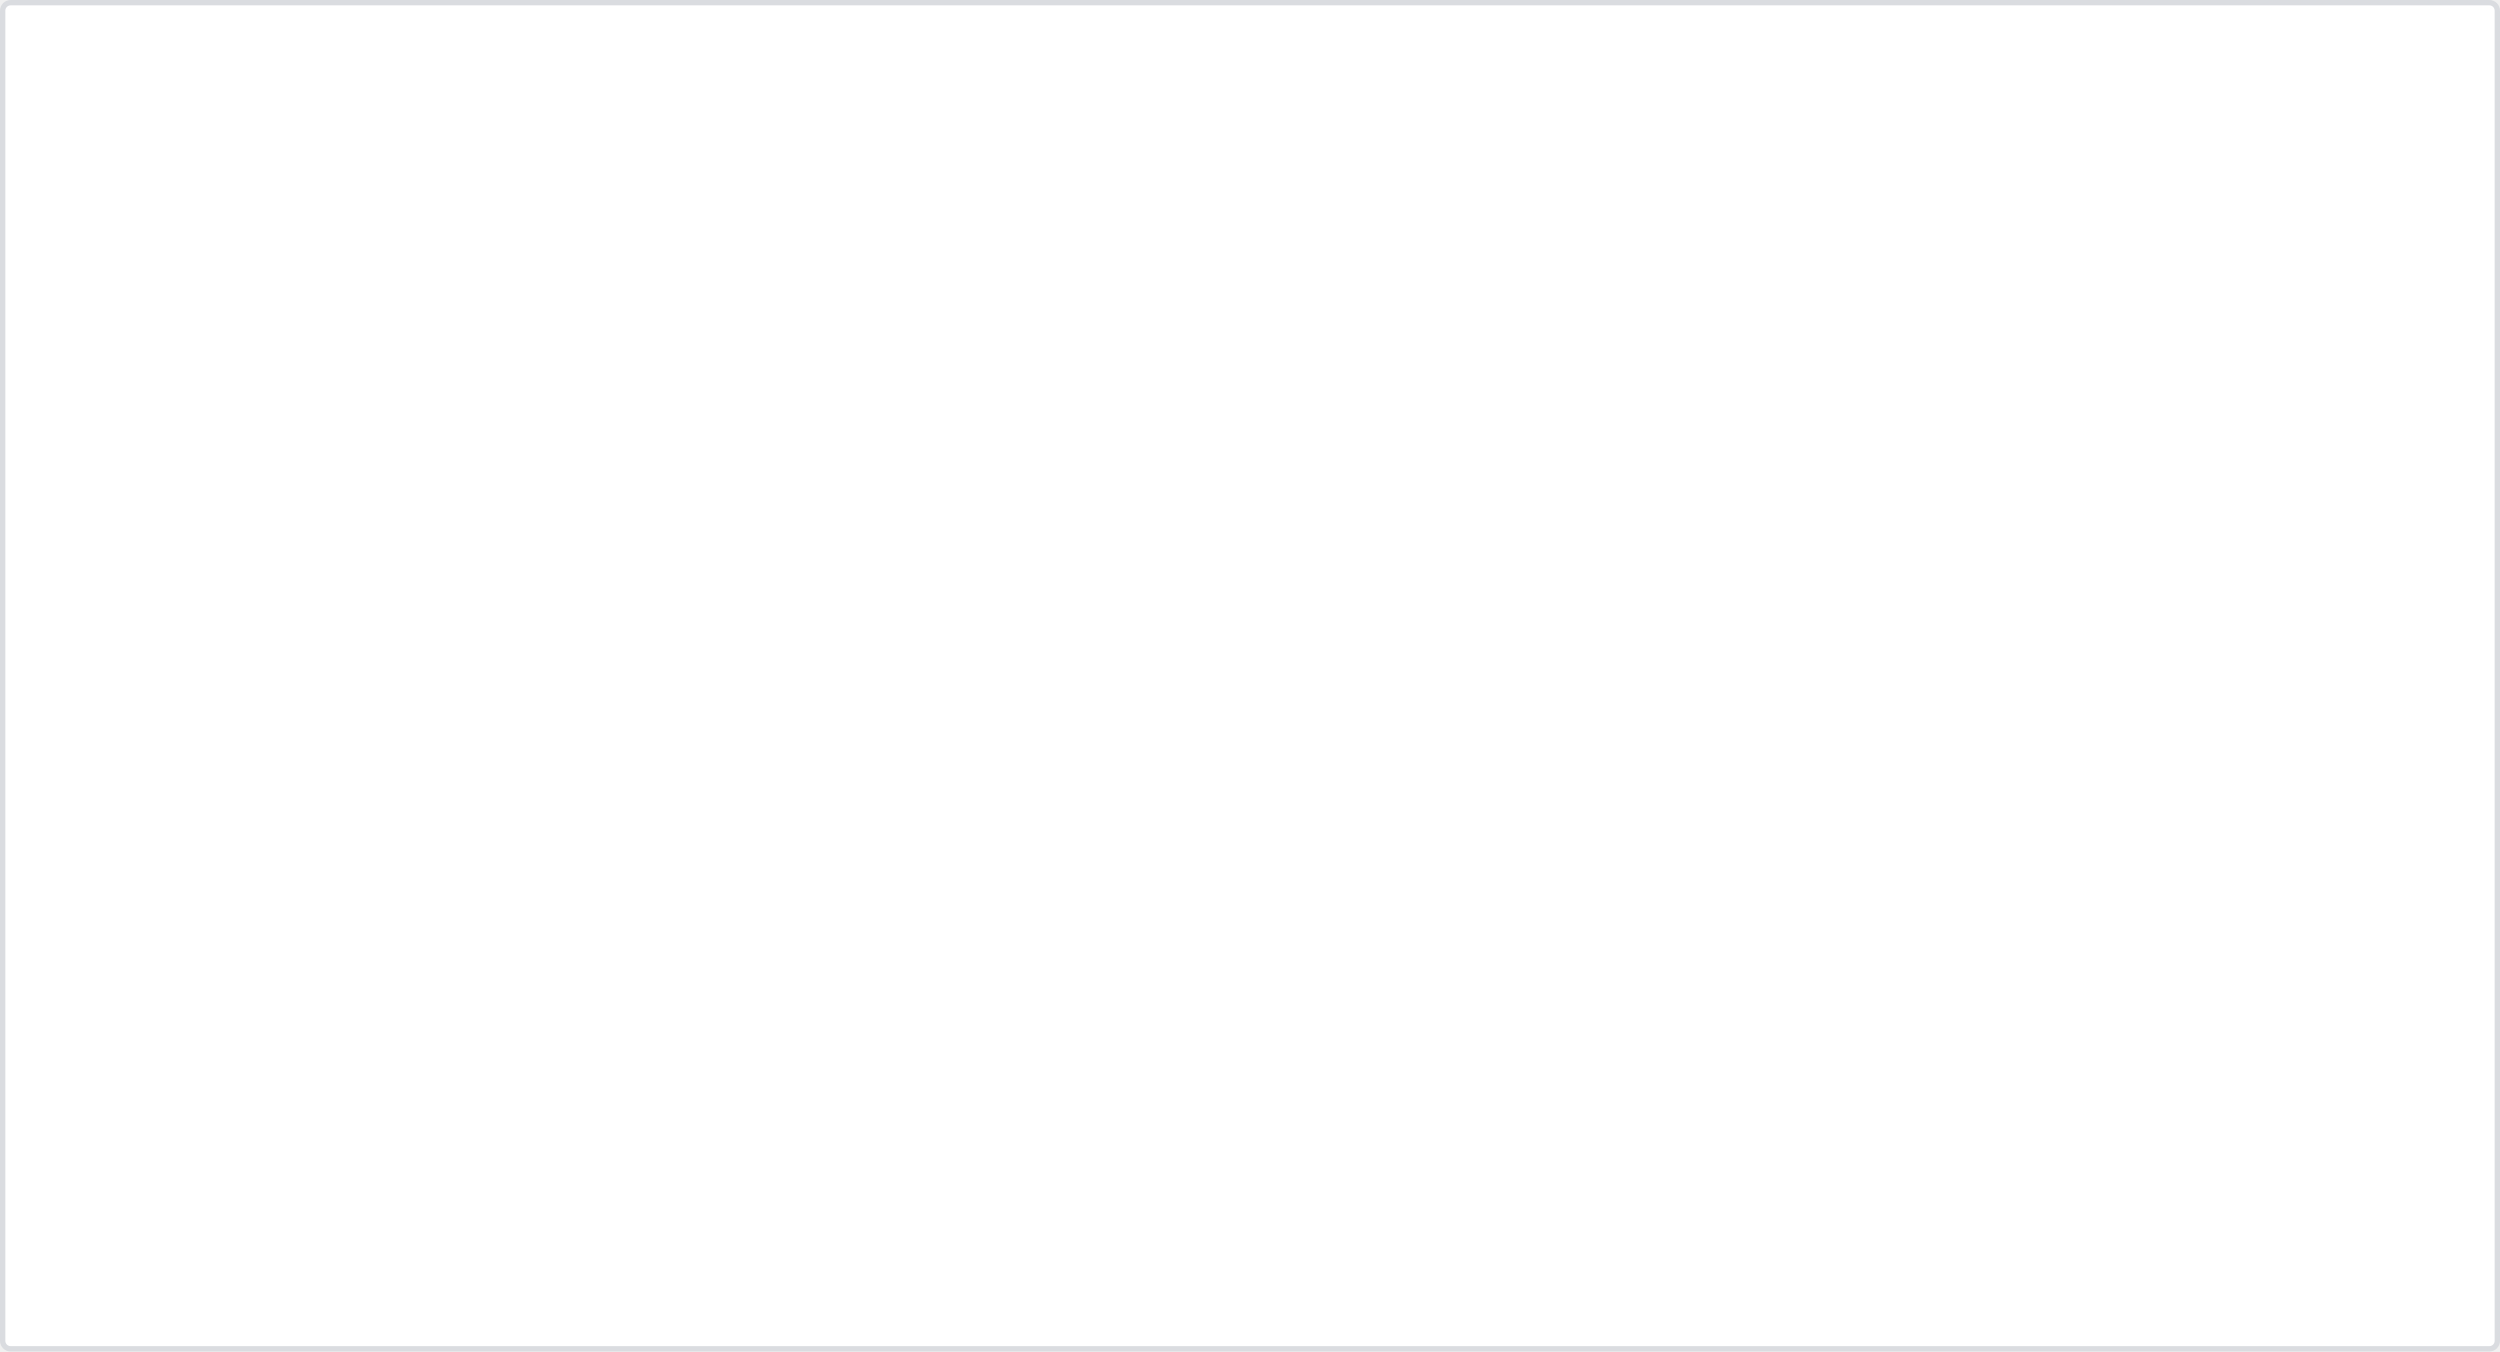
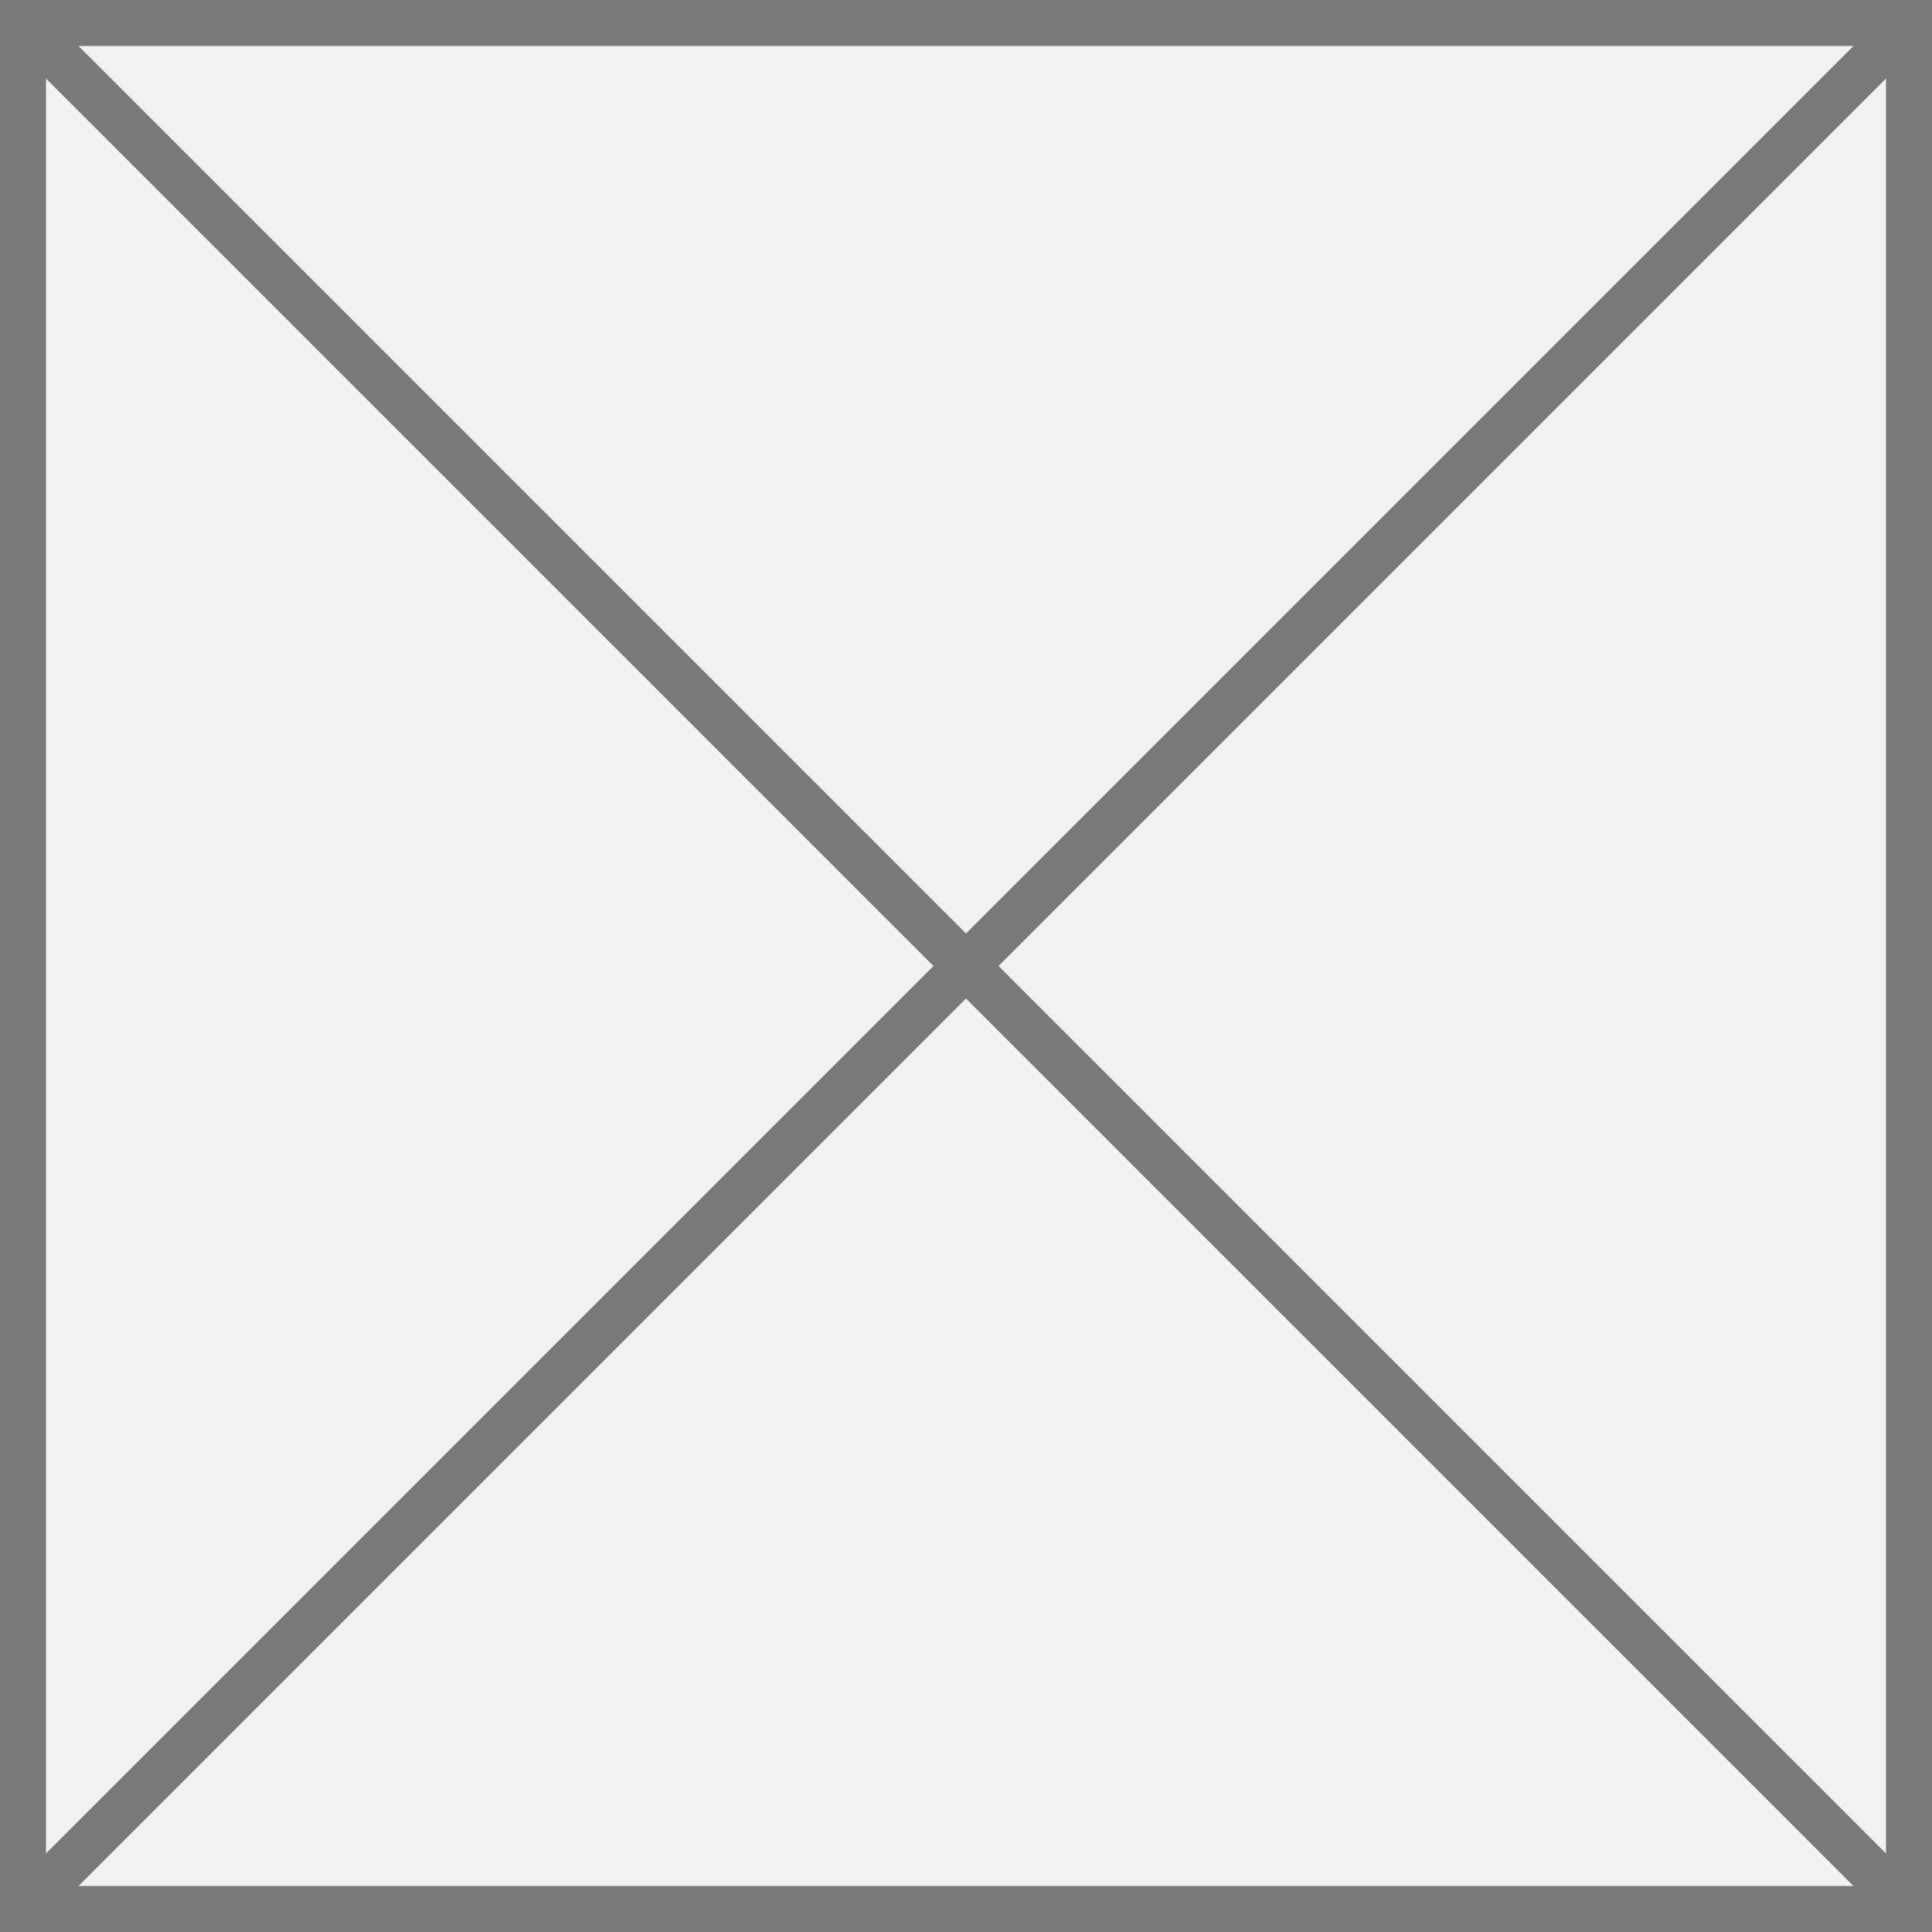
- <svg xmlns="http://www.w3.org/2000/svg" version="1.1" width="468px" height="253px">
-   <g transform="matrix(1 0 0 1 -78 -88 )">
-     <path d="M 78.5 90  A 1.5 1.5 0 0 1 80 88.5 L 544 88.5  A 1.5 1.5 0 0 1 545.5 90 L 545.5 339  A 1.5 1.5 0 0 1 544 340.5 L 80 340.5  A 1.5 1.5 0 0 1 78.5 339 L 78.5 90  Z " fill-rule="nonzero" fill="#ffffff" stroke="none" />
-     <path d="M 78.5 90  A 1.5 1.5 0 0 1 80 88.5 L 544 88.5  A 1.5 1.5 0 0 1 545.5 90 L 545.5 339  A 1.5 1.5 0 0 1 544 340.5 L 80 340.5  A 1.5 1.5 0 0 1 78.5 339 L 78.5 90  Z " stroke-width="1" stroke="#dadce0" fill="none" />
+ <svg xmlns="http://www.w3.org/2000/svg" version="1.1" width="42px" height="42px">
+   <g transform="matrix(1 0 0 1 -1326 -68 )">
+     <path d="M 1326.5 68.5  L 1367.5 68.5  L 1367.5 109.5  L 1326.5 109.5  L 1326.5 68.5  Z " fill-rule="nonzero" fill="#f2f2f2" stroke="none" />
+     <path d="M 1326.5 68.5  L 1367.5 68.5  L 1367.5 109.5  L 1326.5 109.5  L 1326.5 68.5  Z " stroke-width="1" stroke="#797979" fill="none" />
+     <path d="M 1326.354 68.354  L 1367.646 109.646  M 1367.646 68.354  L 1326.354 109.646  " stroke-width="1" stroke="#797979" fill="none" />
  </g>
</svg>
